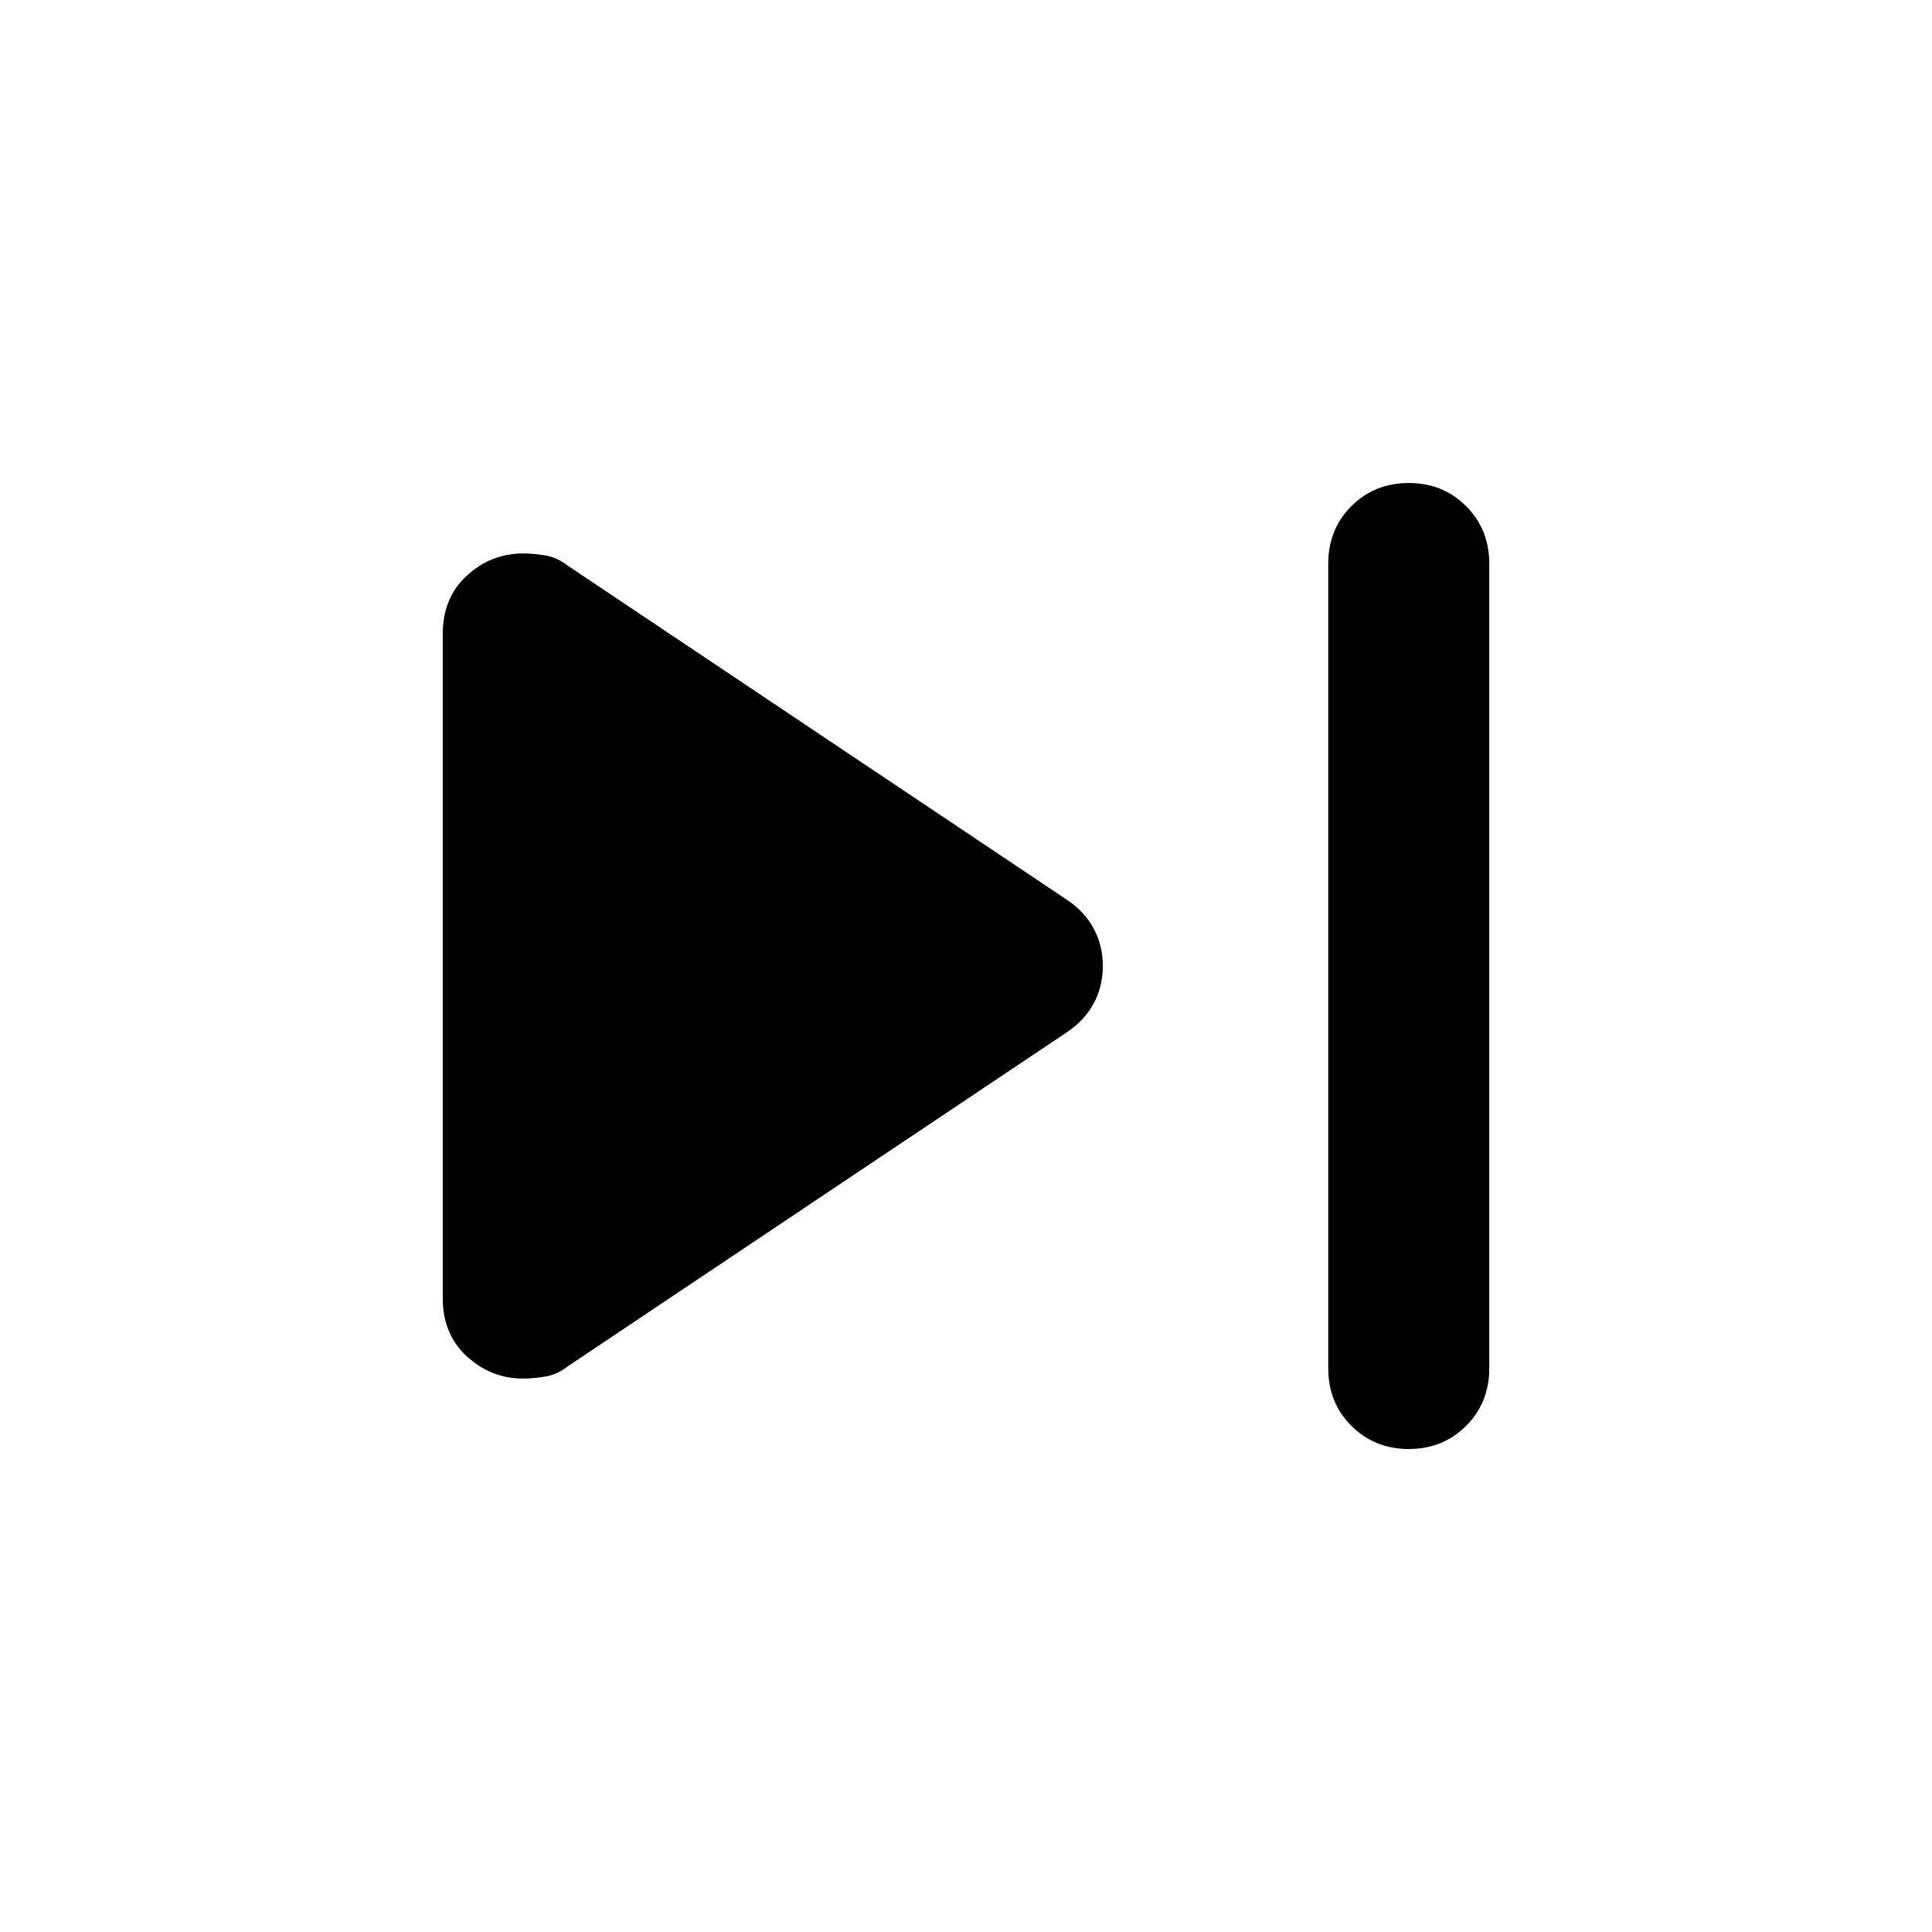
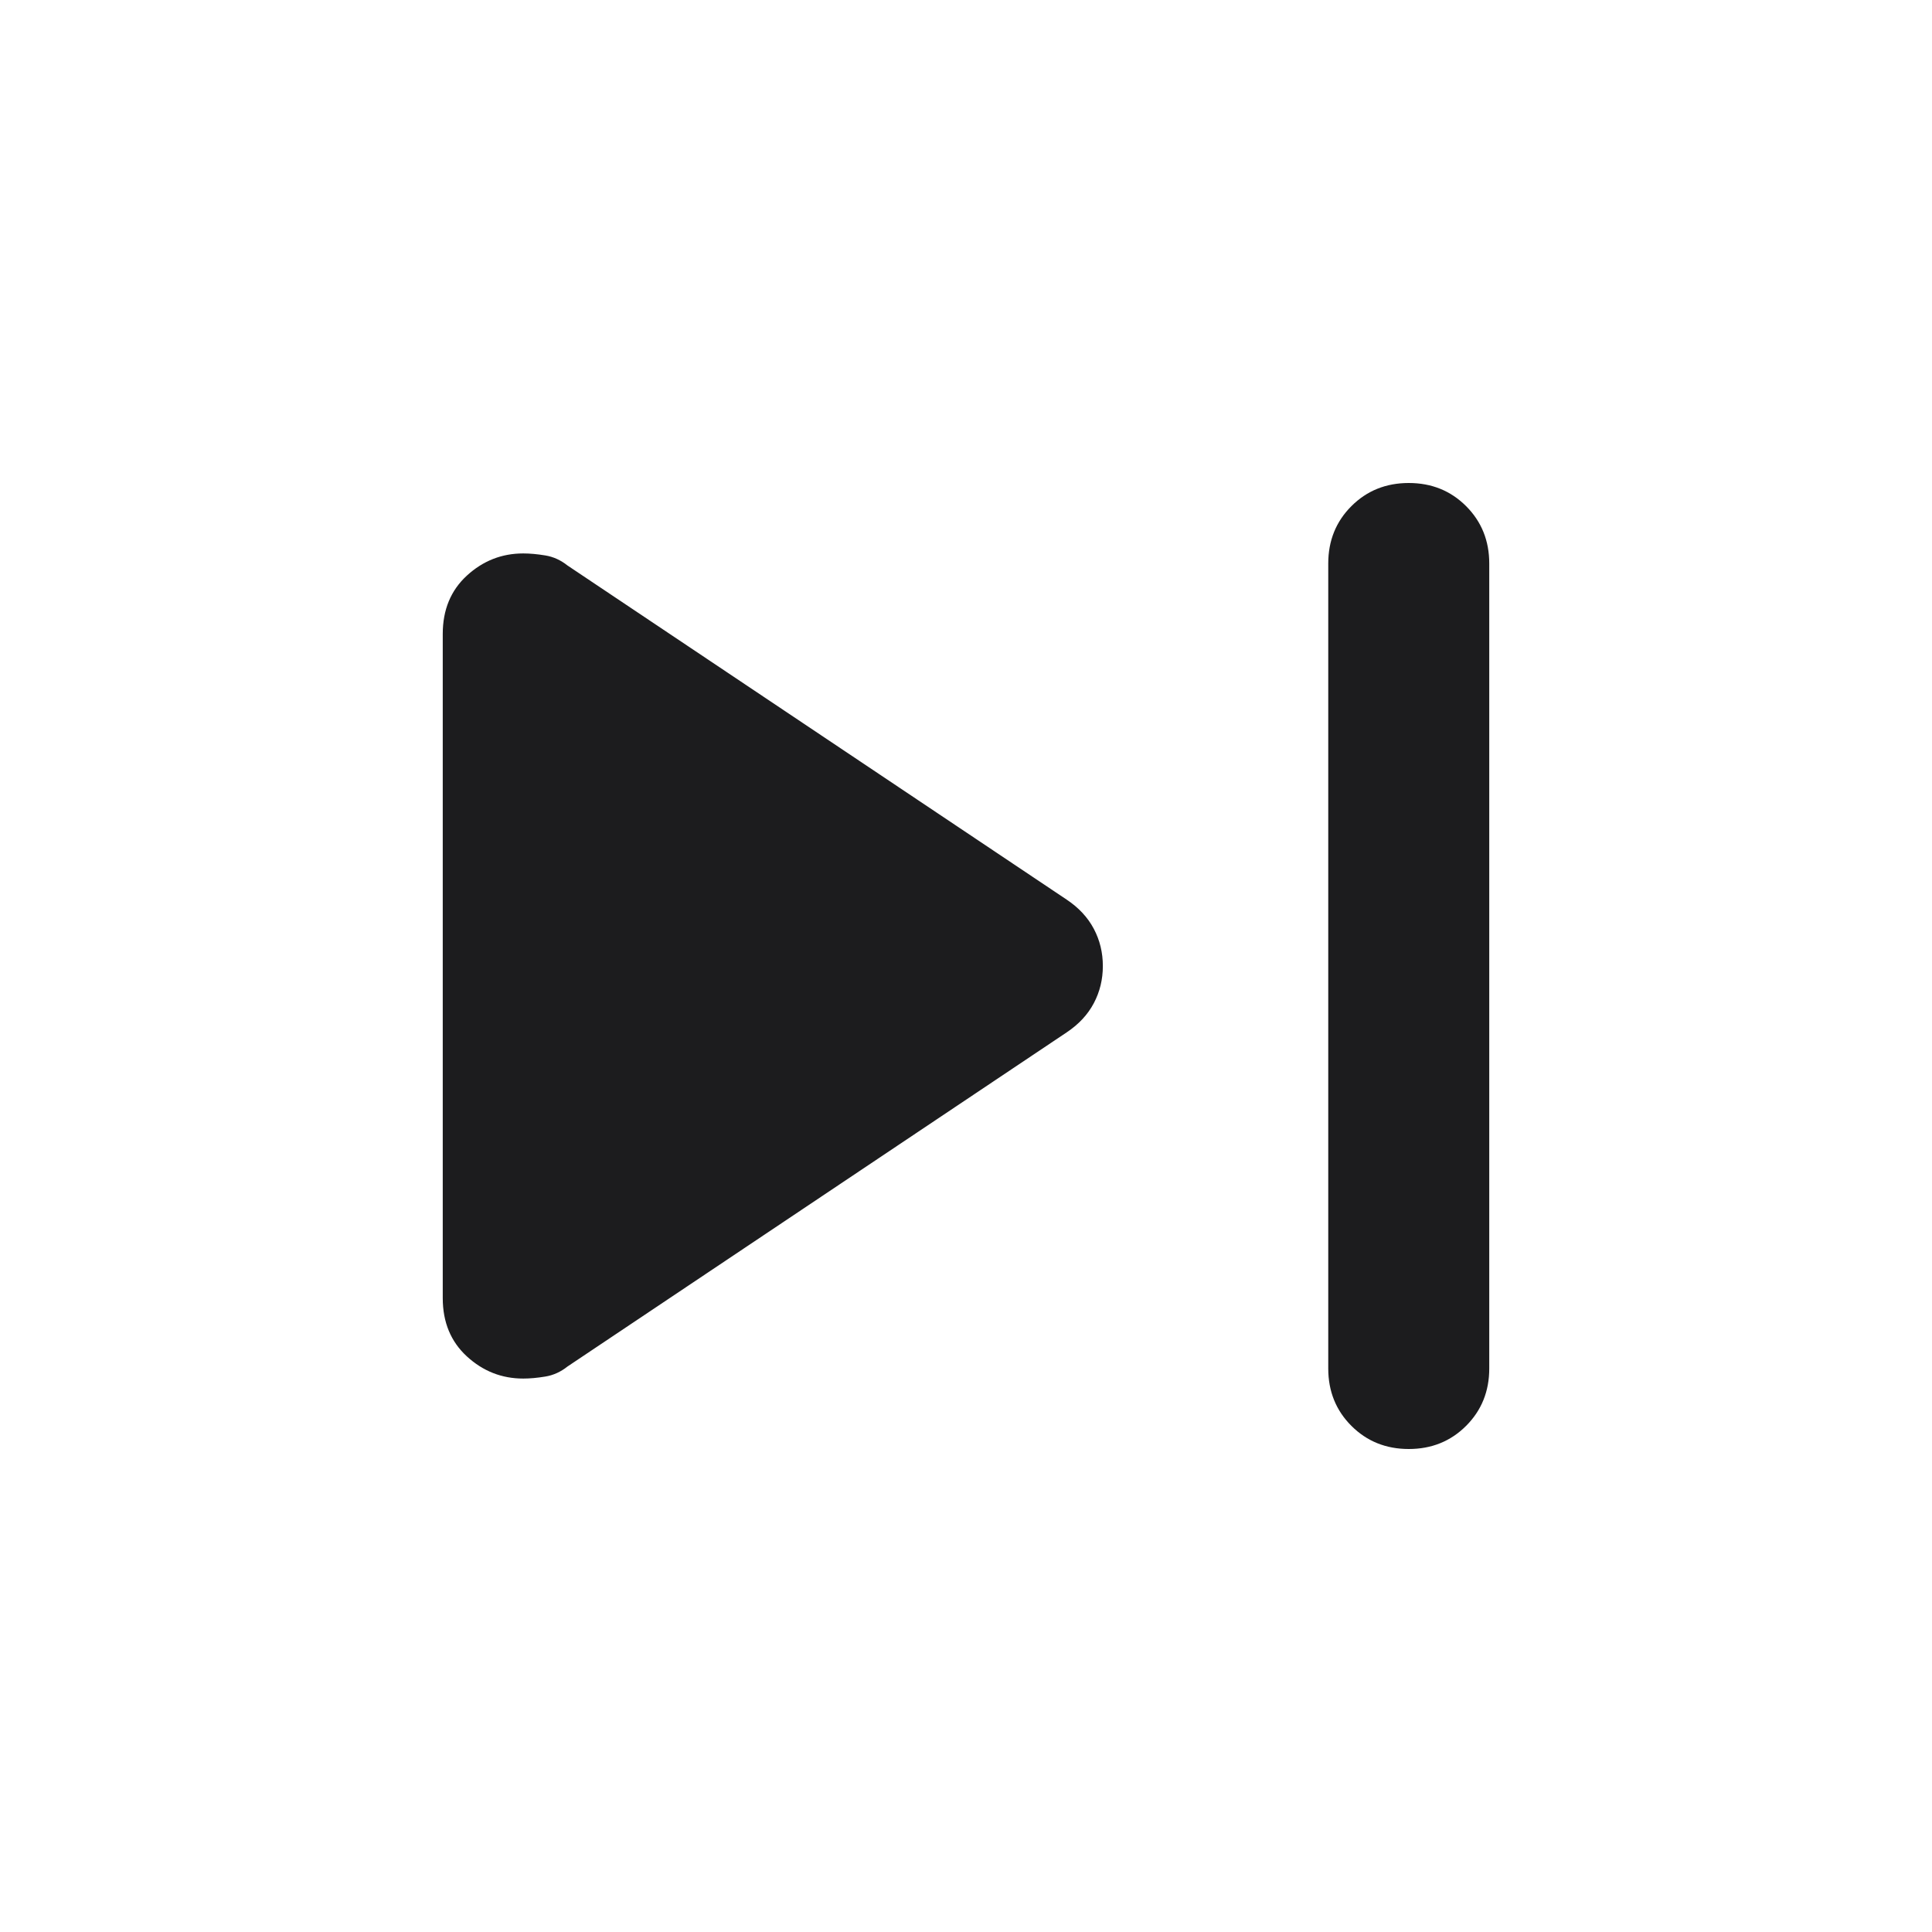
<svg xmlns="http://www.w3.org/2000/svg" width="48" height="48" viewBox="0 0 48 48" fill="none">
-   <path d="M33 34V14C33 13.433 33.192 12.958 33.575 12.575C33.958 12.192 34.433 12 35 12C35.567 12 36.042 12.192 36.425 12.575C36.808 12.958 37 13.433 37 14V34C37 34.567 36.808 35.042 36.425 35.425C36.042 35.808 35.567 36 35 36C34.433 36 33.958 35.808 33.575 35.425C33.192 35.042 33 34.567 33 34ZM11 32.25V15.75C11 15.15 11.2 14.667 11.6 14.3C12 13.933 12.467 13.75 13 13.75C13.167 13.75 13.35 13.767 13.55 13.8C13.75 13.833 13.933 13.917 14.1 14.05L26.5 22.35C26.8 22.55 27.025 22.792 27.175 23.075C27.325 23.358 27.4 23.667 27.4 24C27.4 24.333 27.325 24.642 27.175 24.925C27.025 25.208 26.8 25.45 26.5 25.65L14.1 33.95C13.933 34.083 13.75 34.167 13.55 34.2C13.35 34.233 13.167 34.25 13 34.25C12.467 34.25 12 34.067 11.6 33.7C11.2 33.333 11 32.85 11 32.25Z" fill="black" />
+   <path d="M33 34V14C33 13.433 33.192 12.958 33.575 12.575C33.958 12.192 34.433 12 35 12C35.567 12 36.042 12.192 36.425 12.575C36.808 12.958 37 13.433 37 14V34C37 34.567 36.808 35.042 36.425 35.425C36.042 35.808 35.567 36 35 36C34.433 36 33.958 35.808 33.575 35.425C33.192 35.042 33 34.567 33 34ZM11 32.25V15.75C11 15.15 11.2 14.667 11.6 14.3C12 13.933 12.467 13.75 13 13.75C13.167 13.75 13.35 13.767 13.55 13.8C13.75 13.833 13.933 13.917 14.1 14.05L26.5 22.35C26.8 22.55 27.025 22.792 27.175 23.075C27.325 23.358 27.4 23.667 27.4 24C27.4 24.333 27.325 24.642 27.175 24.925C27.025 25.208 26.8 25.45 26.5 25.65L14.1 33.95C13.933 34.083 13.75 34.167 13.55 34.2C13.35 34.233 13.167 34.25 13 34.25C12.467 34.25 12 34.067 11.6 33.7C11.2 33.333 11 32.85 11 32.25Z" fill="#1C1C1E" />
</svg>
